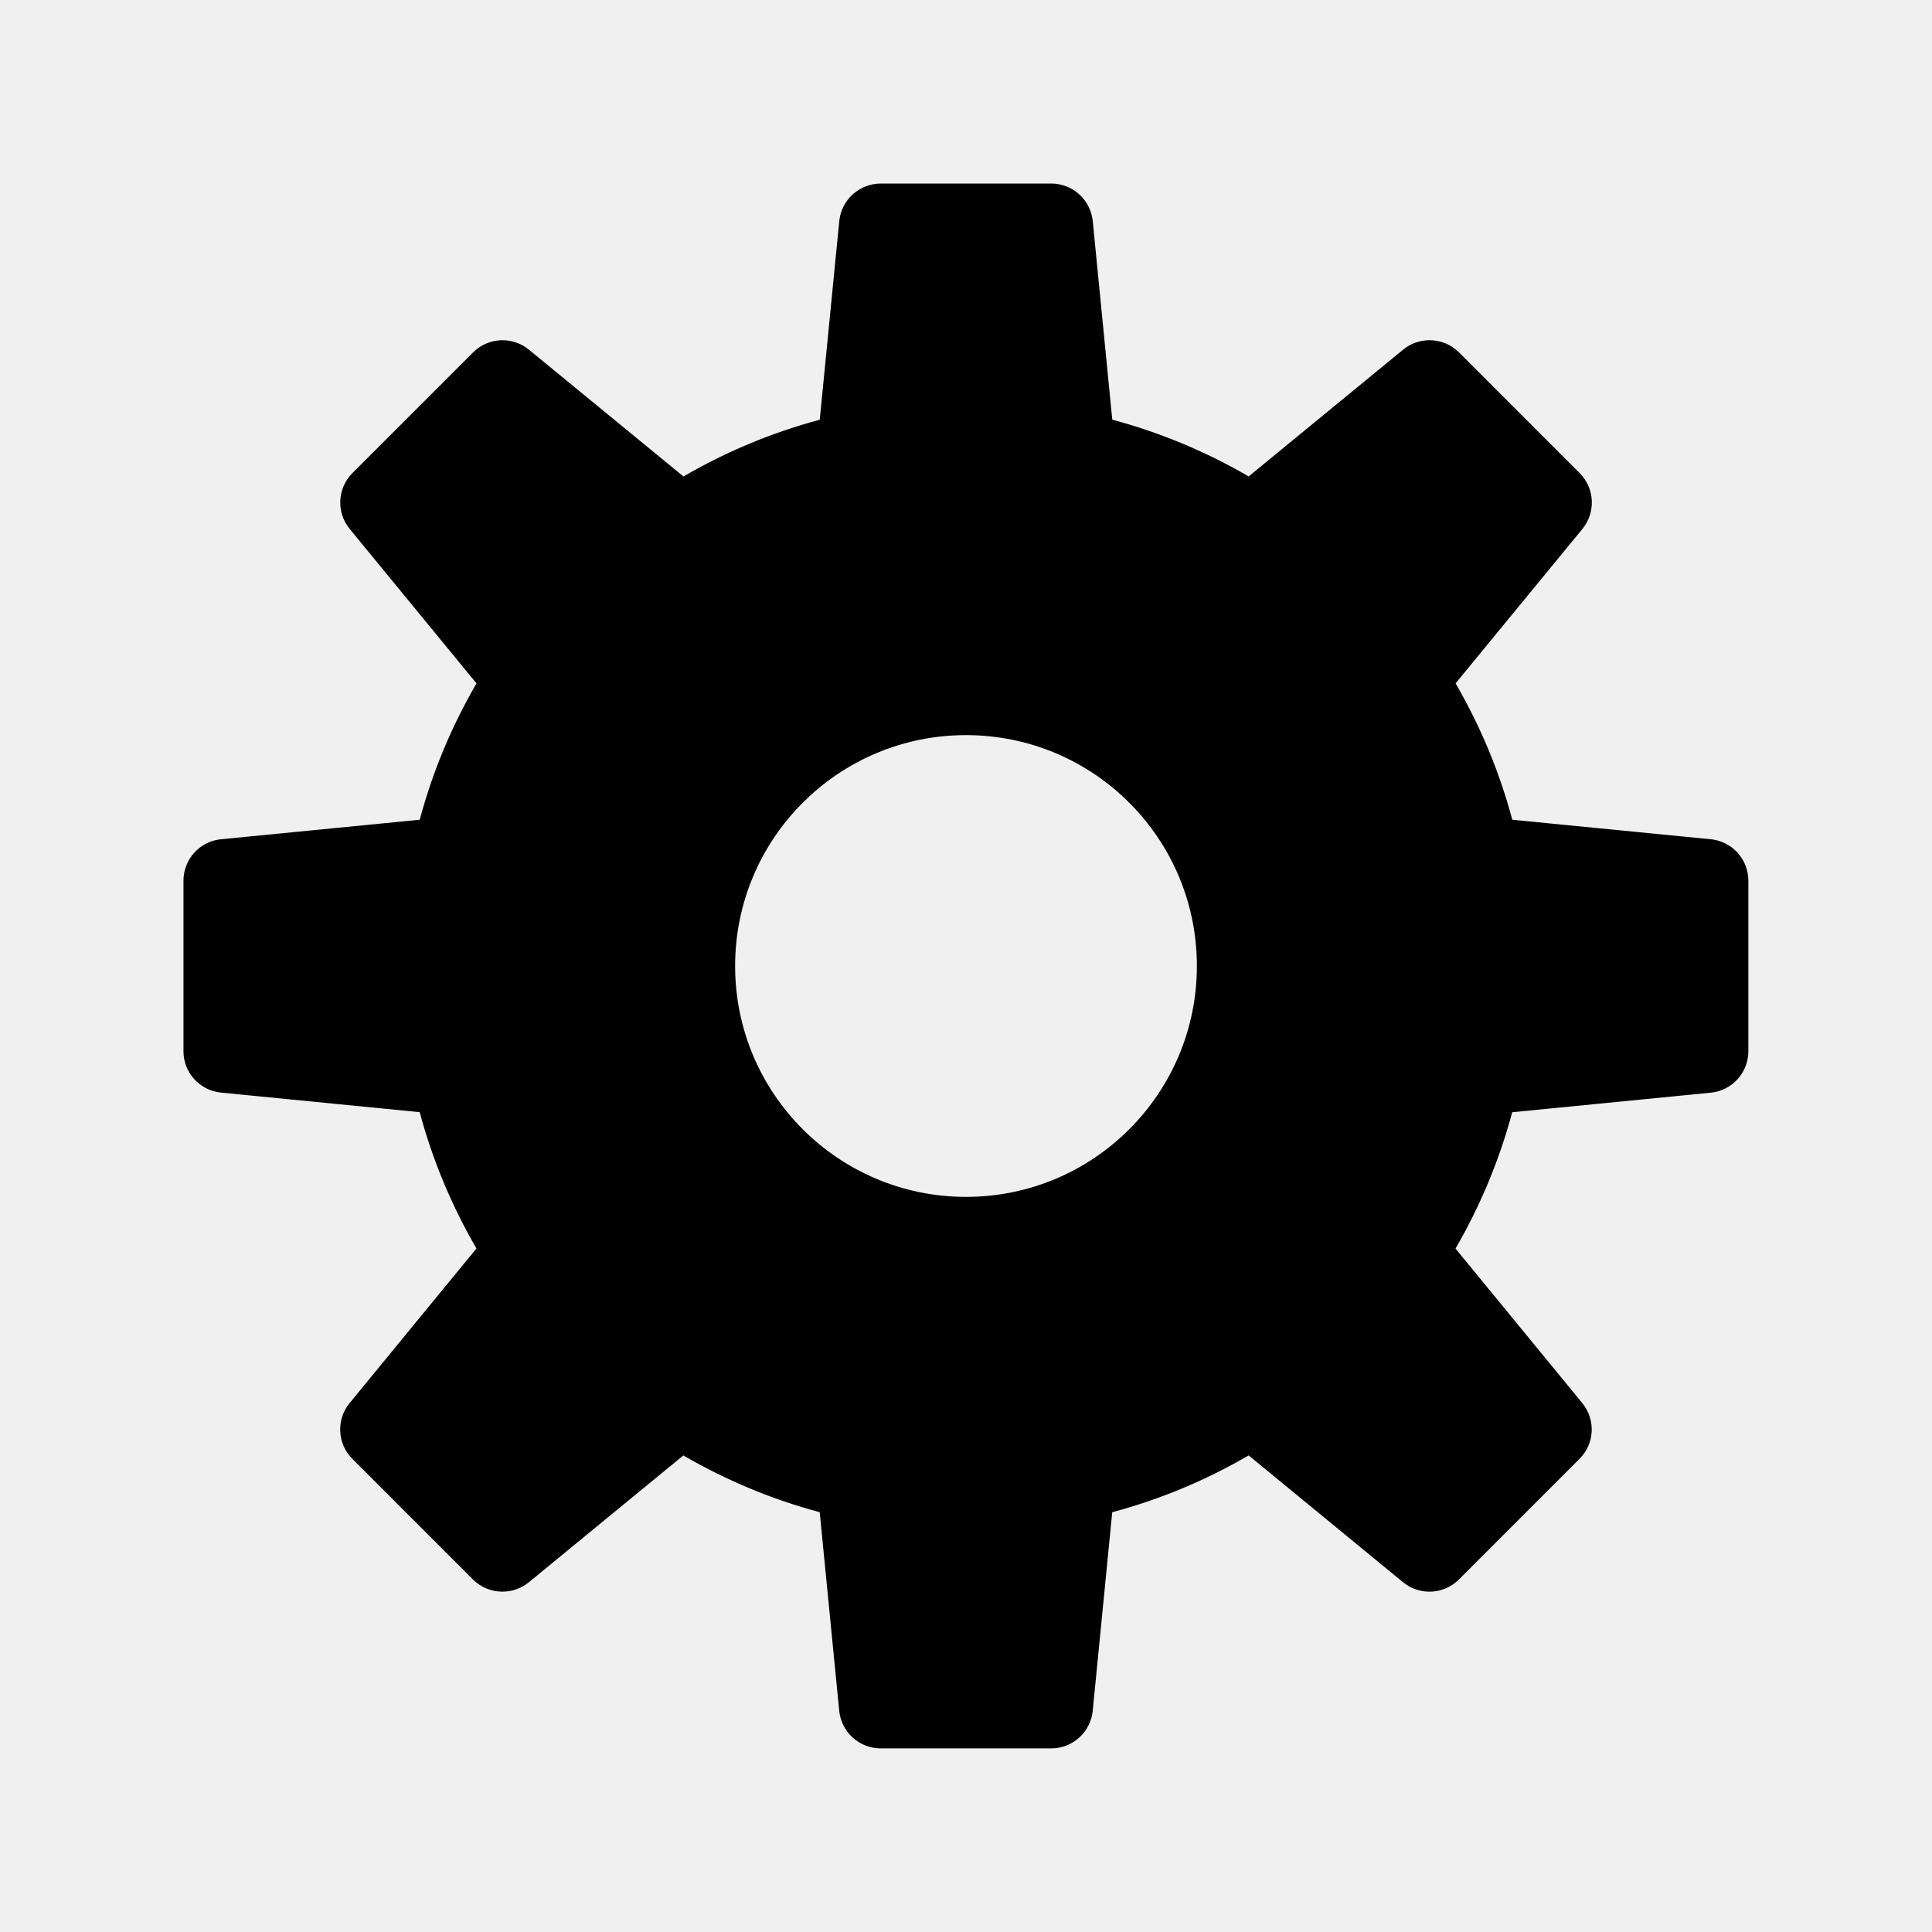
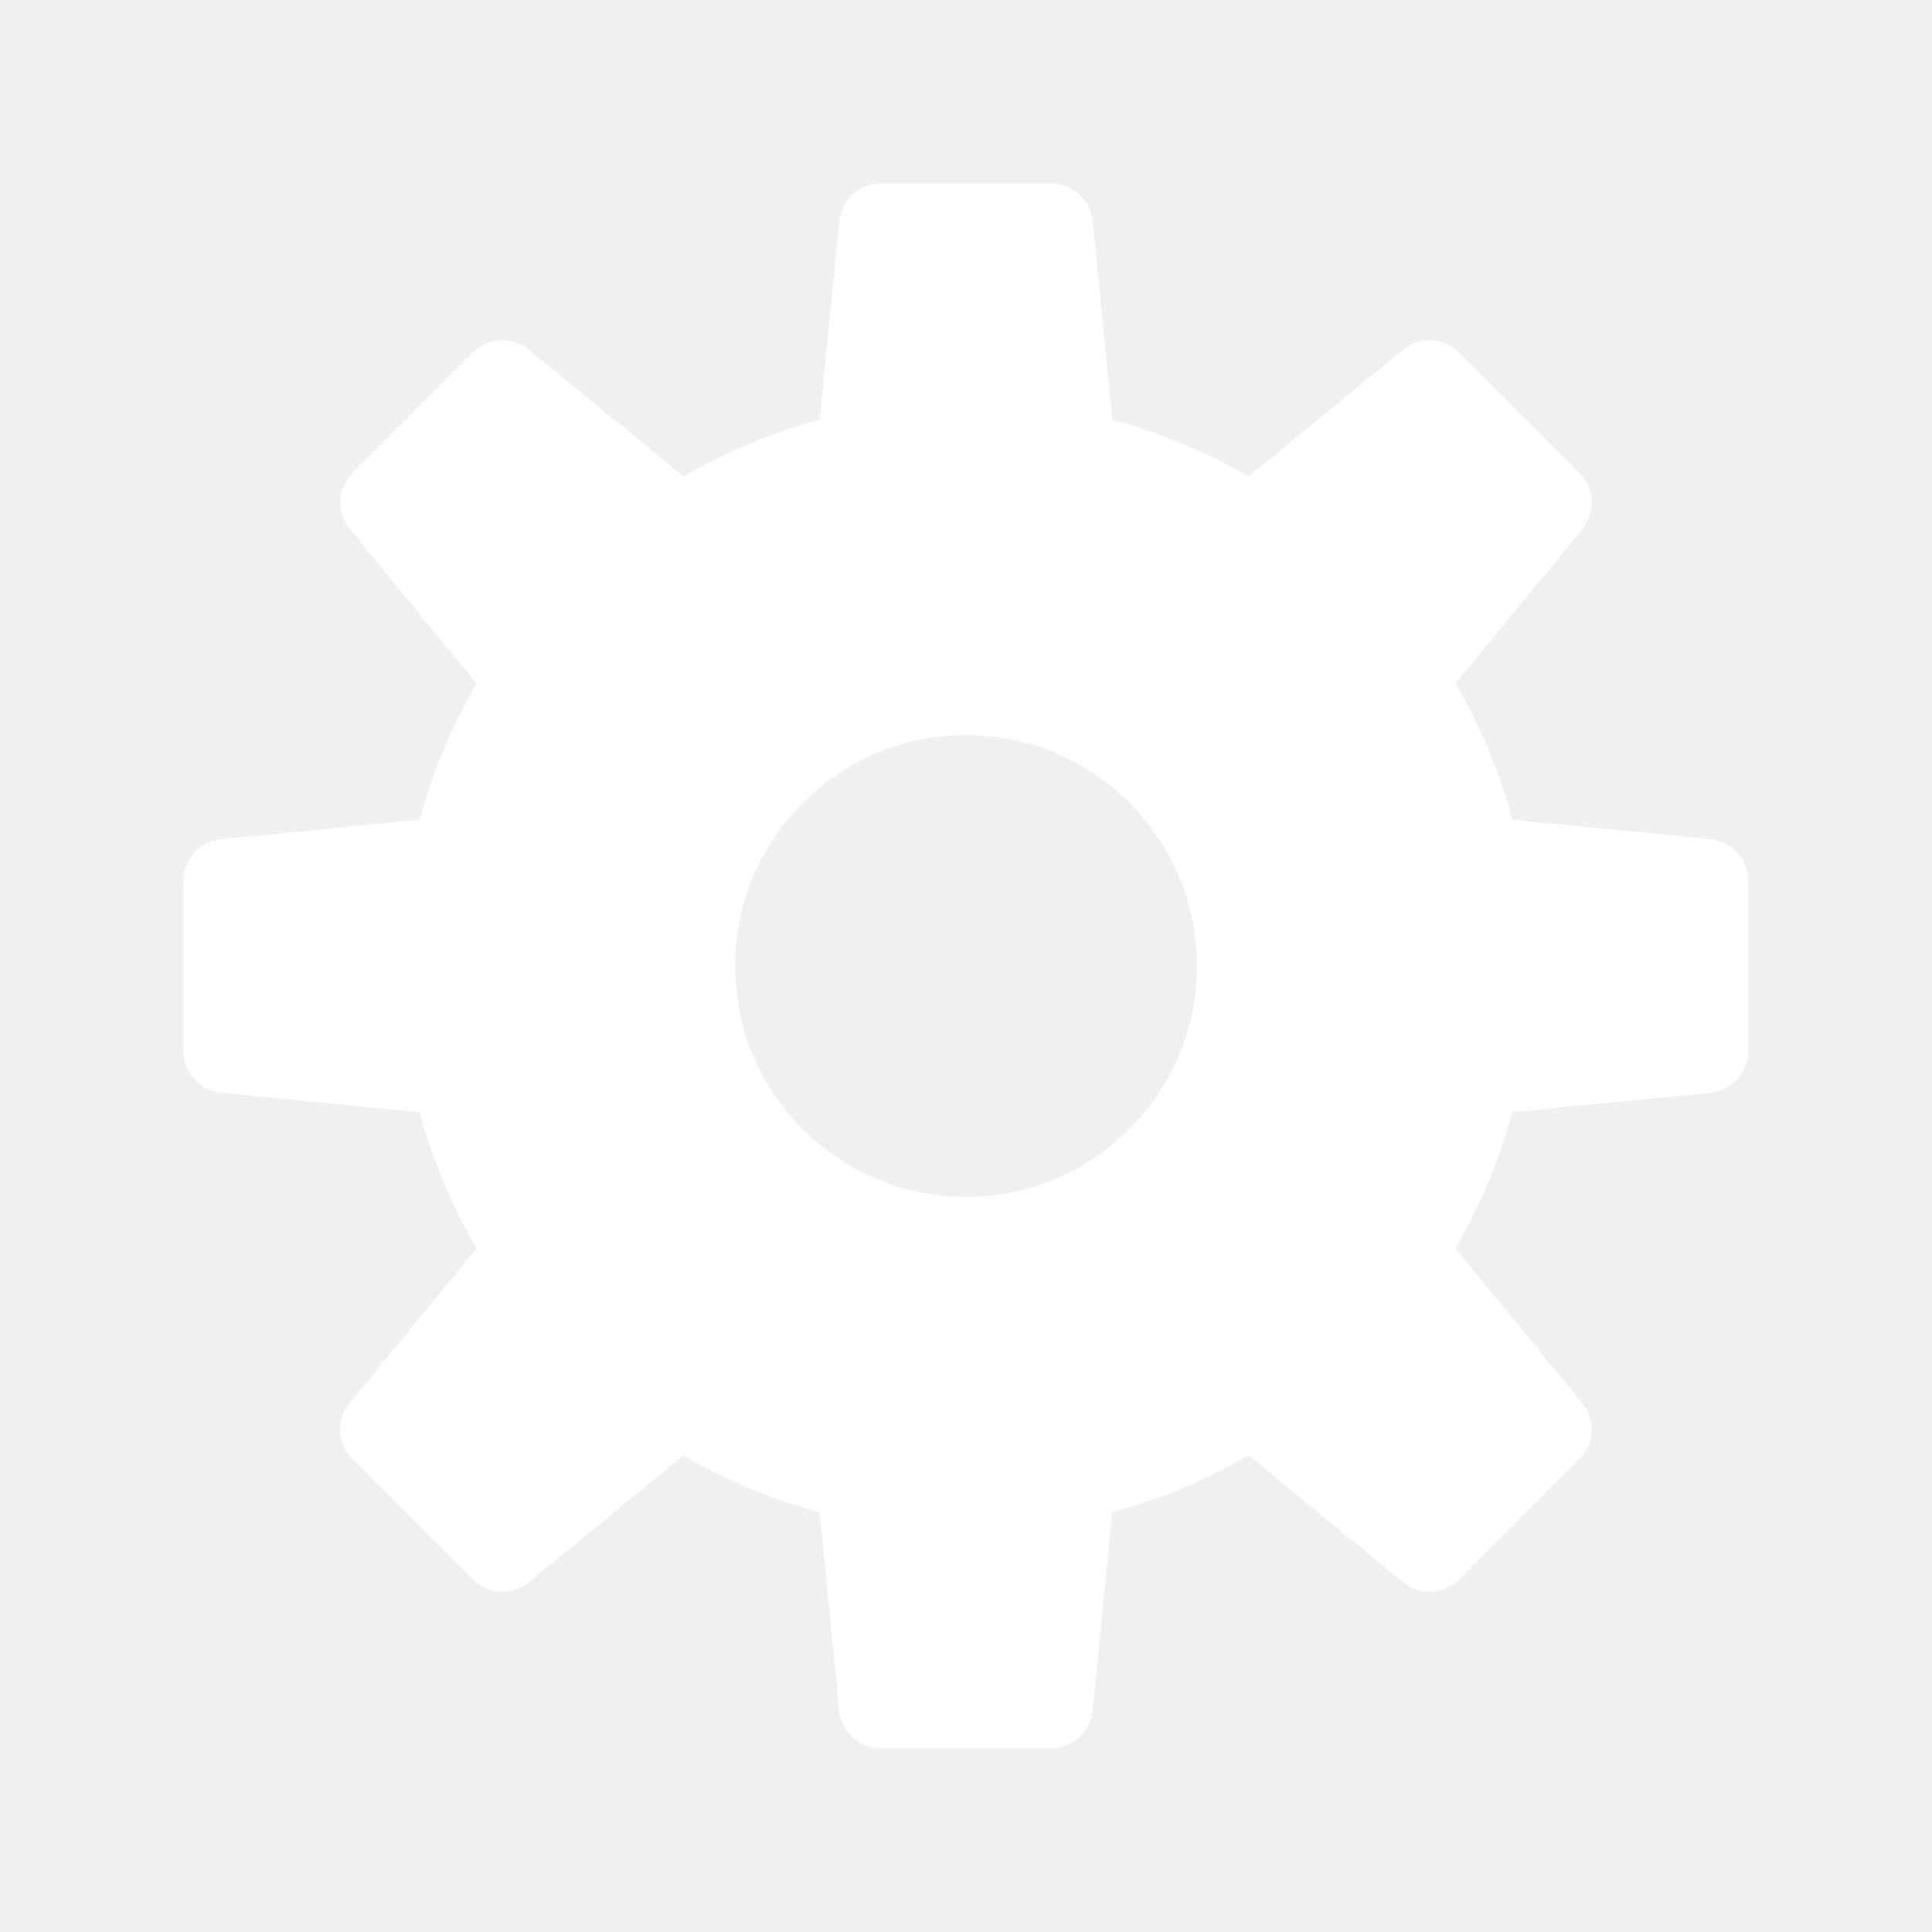
<svg xmlns="http://www.w3.org/2000/svg" width="100" height="100" viewBox="0 0 100 100">
-   <path d="M88.553 43.44l-10.276-1.01c-.66-2.466-1.644-4.832-2.936-7.06l6.564-7.992c.703-.86.64-2.11-.145-2.893l-6.24-6.243c-.42-.42-.97-.633-1.526-.633-.485 0-.97.16-1.37.49l-7.993 6.56c-2.23-1.294-4.595-2.277-7.06-2.937l-1.01-10.278C56.45 10.34 55.52 9.5 54.41 9.5h-8.82c-1.11 0-2.04.84-2.15 1.945l-1.01 10.28c-2.463.66-4.83 1.644-7.053 2.937l-8-6.562c-.4-.33-.883-.49-1.37-.49-.553 0-1.103.21-1.523.632l-6.24 6.24c-.784.783-.848 2.038-.145 2.894l6.563 7.996c-1.29 2.225-2.277 4.59-2.936 7.057l-10.28 1.01c-1.106.104-1.95 1.034-1.95 2.144v8.825c0 1.11.844 2.04 1.948 2.145l10.28 1.013c.66 2.466 1.645 4.83 2.937 7.054L18.1 72.618c-.707.857-.647 2.11.14 2.894l6.24 6.242c.42.418.97.63 1.526.63.485 0 .97-.16 1.37-.488l7.992-6.562c2.23 1.293 4.59 2.276 7.06 2.938l1.01 10.28c.11 1.103 1.038 1.945 2.148 1.945h8.823c1.11 0 2.04-.843 2.15-1.947l1.01-10.278c2.47-.66 4.83-1.643 7.06-2.94l7.99 6.563c.4.327.885.49 1.37.49.555 0 1.105-.214 1.525-.632l6.24-6.242c.788-.78.848-2.035.14-2.893l-6.557-7.992c1.29-2.228 2.274-4.59 2.935-7.057l10.276-1.012c1.104-.11 1.947-1.036 1.947-2.146v-8.826c0-1.11-.843-2.037-1.947-2.146zm-38.55 18.51C43.4 61.95 38.05 56.6 38.05 50c0-6.602 5.35-11.95 11.95-11.95S61.95 43.397 61.95 50c0 6.6-5.35 11.95-11.948 11.95z" />
+   <path fill="#fff" d="M88.553 43.44l-10.276-1.01c-.66-2.466-1.644-4.832-2.936-7.06l6.564-7.992c.703-.86.64-2.11-.145-2.893l-6.24-6.243c-.42-.42-.97-.633-1.526-.633-.485 0-.97.16-1.37.49l-7.993 6.56c-2.23-1.294-4.595-2.277-7.06-2.937l-1.01-10.278C56.45 10.34 55.52 9.5 54.41 9.5h-8.82c-1.11 0-2.04.84-2.15 1.945l-1.01 10.28c-2.463.66-4.83 1.644-7.053 2.937l-8-6.562c-.4-.33-.883-.49-1.37-.49-.553 0-1.103.21-1.523.632l-6.24 6.24c-.784.783-.848 2.038-.145 2.894l6.563 7.996c-1.29 2.225-2.277 4.59-2.936 7.057l-10.28 1.01c-1.106.104-1.95 1.034-1.95 2.144v8.825c0 1.11.844 2.04 1.948 2.145l10.28 1.013c.66 2.466 1.645 4.83 2.937 7.054L18.1 72.618c-.707.857-.647 2.11.14 2.894l6.24 6.242c.42.418.97.63 1.526.63.485 0 .97-.16 1.37-.488l7.992-6.562c2.23 1.293 4.59 2.276 7.06 2.938l1.01 10.28c.11 1.103 1.038 1.945 2.148 1.945h8.823c1.11 0 2.04-.843 2.15-1.947l1.01-10.278c2.47-.66 4.83-1.643 7.06-2.94l7.99 6.563c.4.327.885.49 1.37.49.555 0 1.105-.214 1.525-.632l6.24-6.242c.788-.78.848-2.035.14-2.893l-6.557-7.992c1.29-2.228 2.274-4.59 2.935-7.057l10.276-1.012c1.104-.11 1.947-1.036 1.947-2.146v-8.826c0-1.11-.843-2.037-1.947-2.146zm-38.55 18.51C43.4 61.95 38.05 56.6 38.05 50c0-6.602 5.35-11.95 11.95-11.95S61.95 43.397 61.95 50c0 6.6-5.35 11.95-11.948 11.95z" />
</svg>
